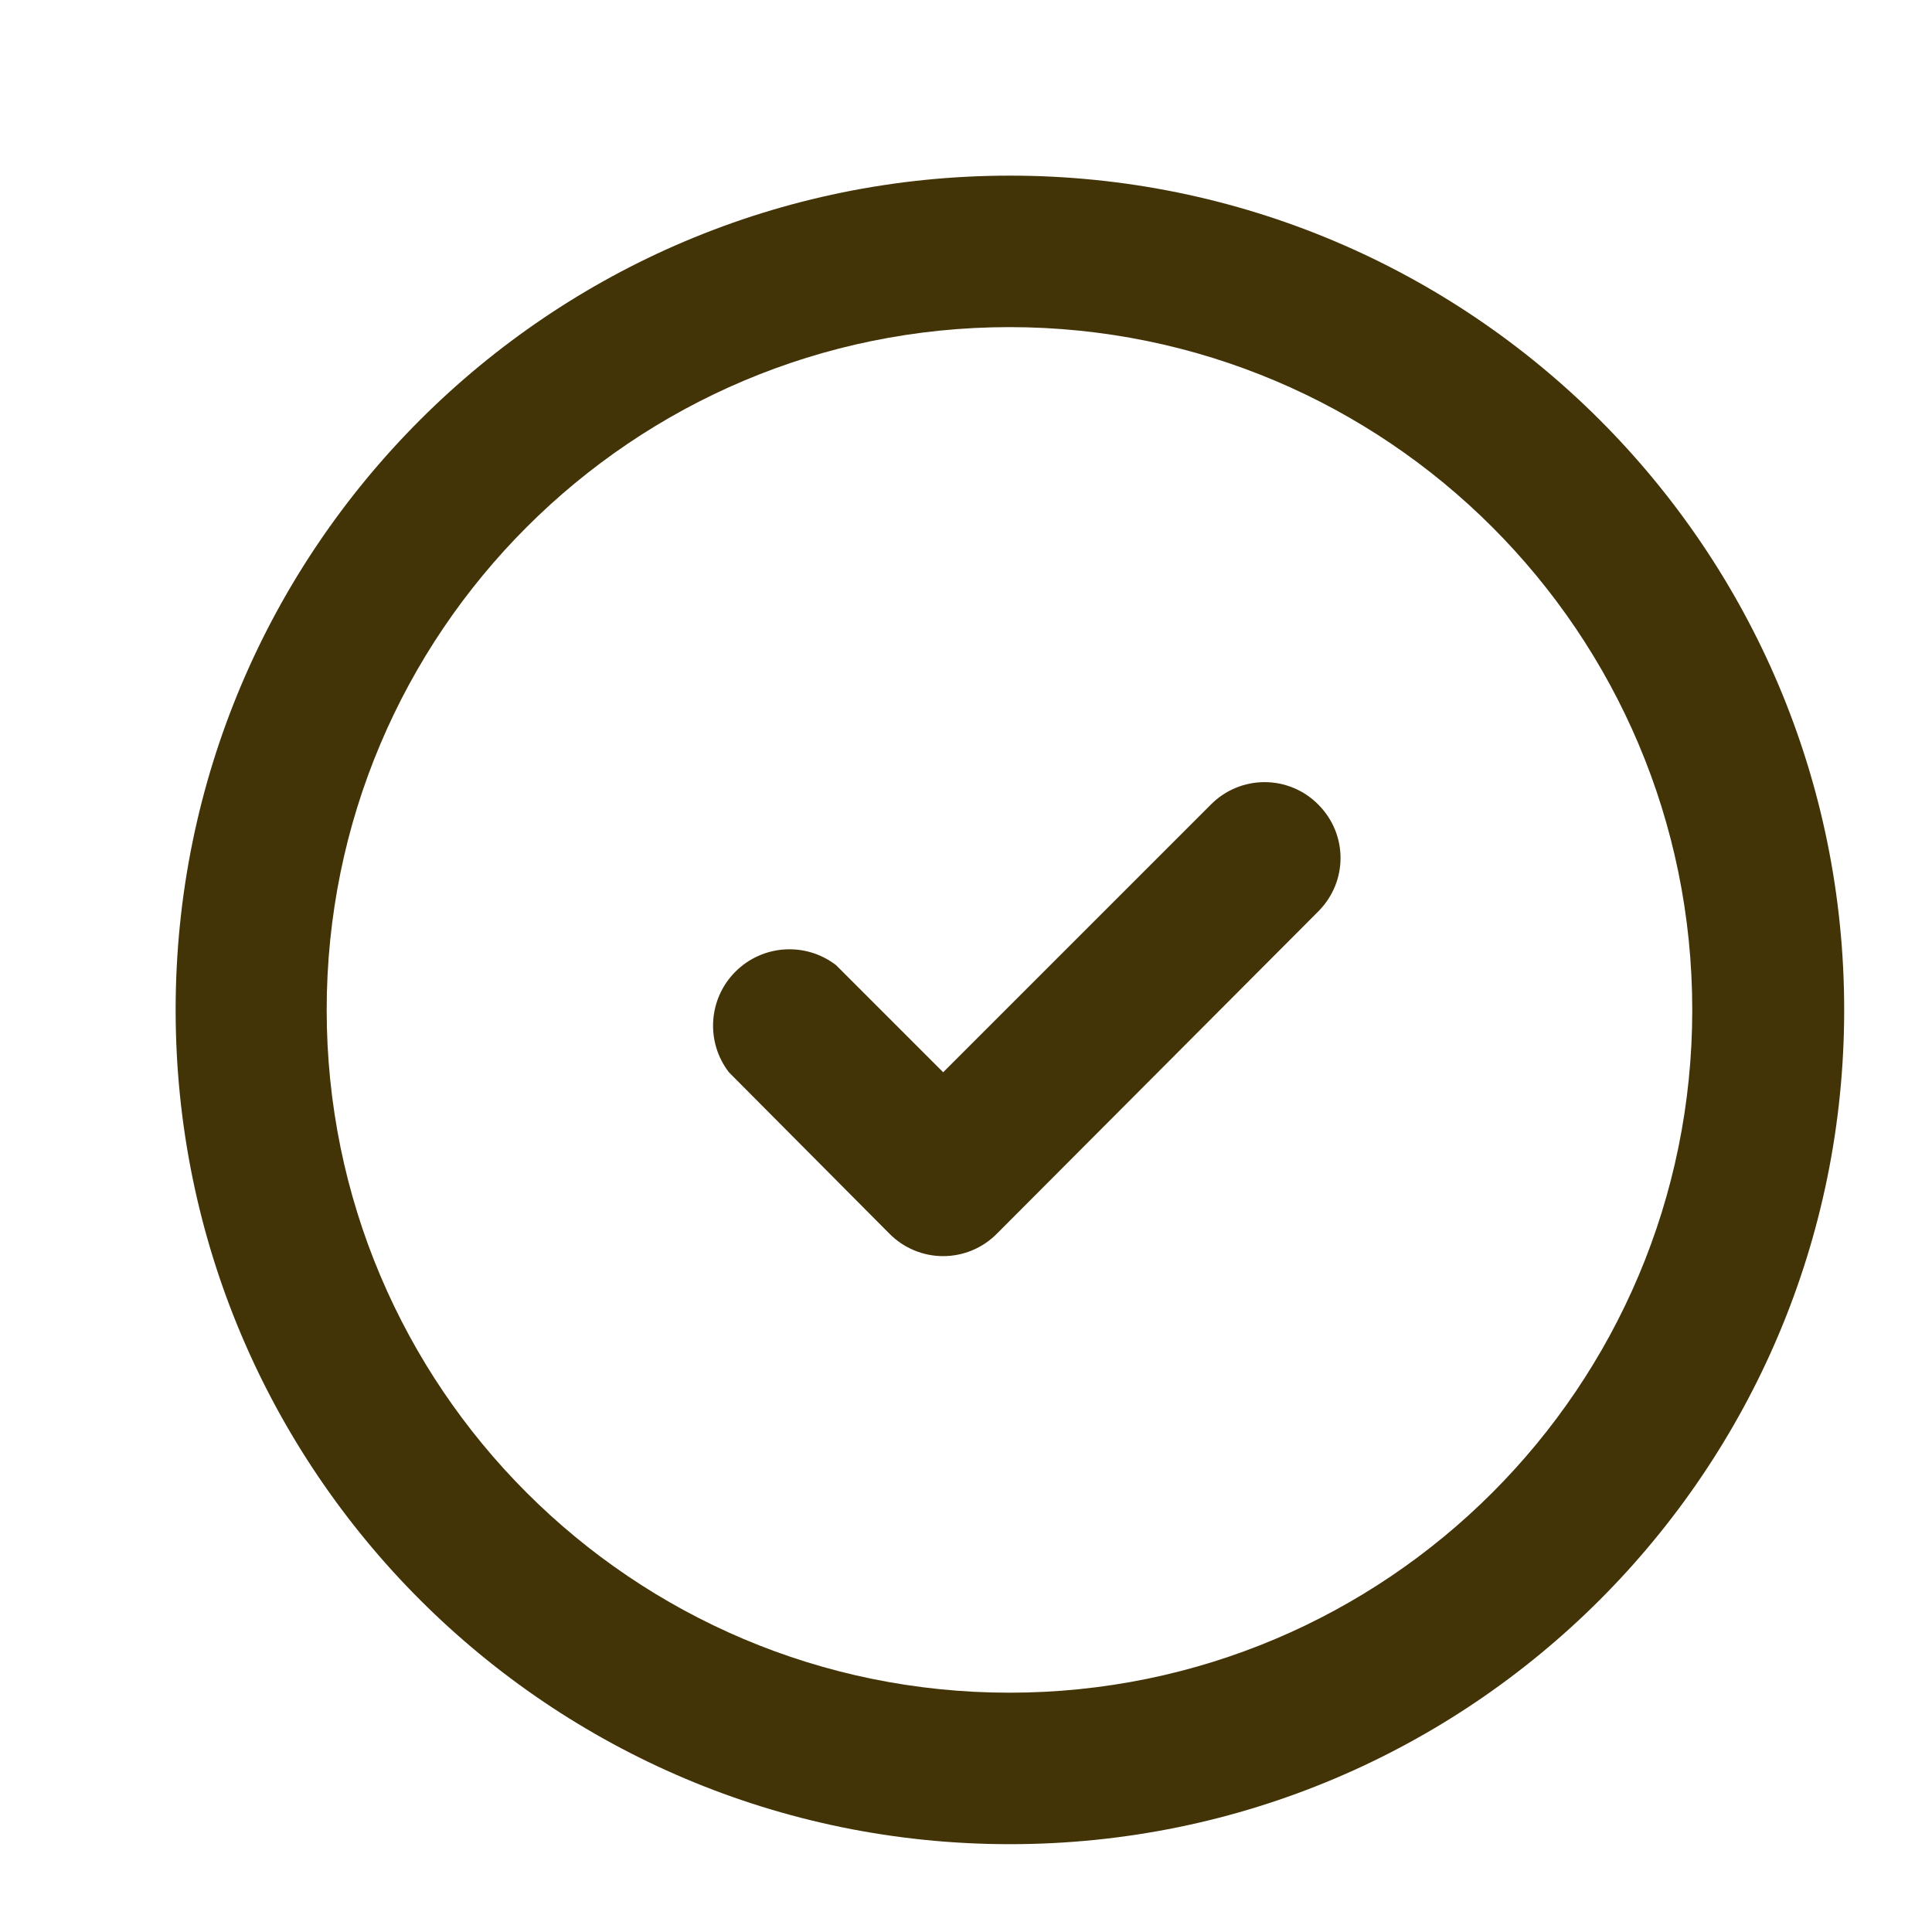
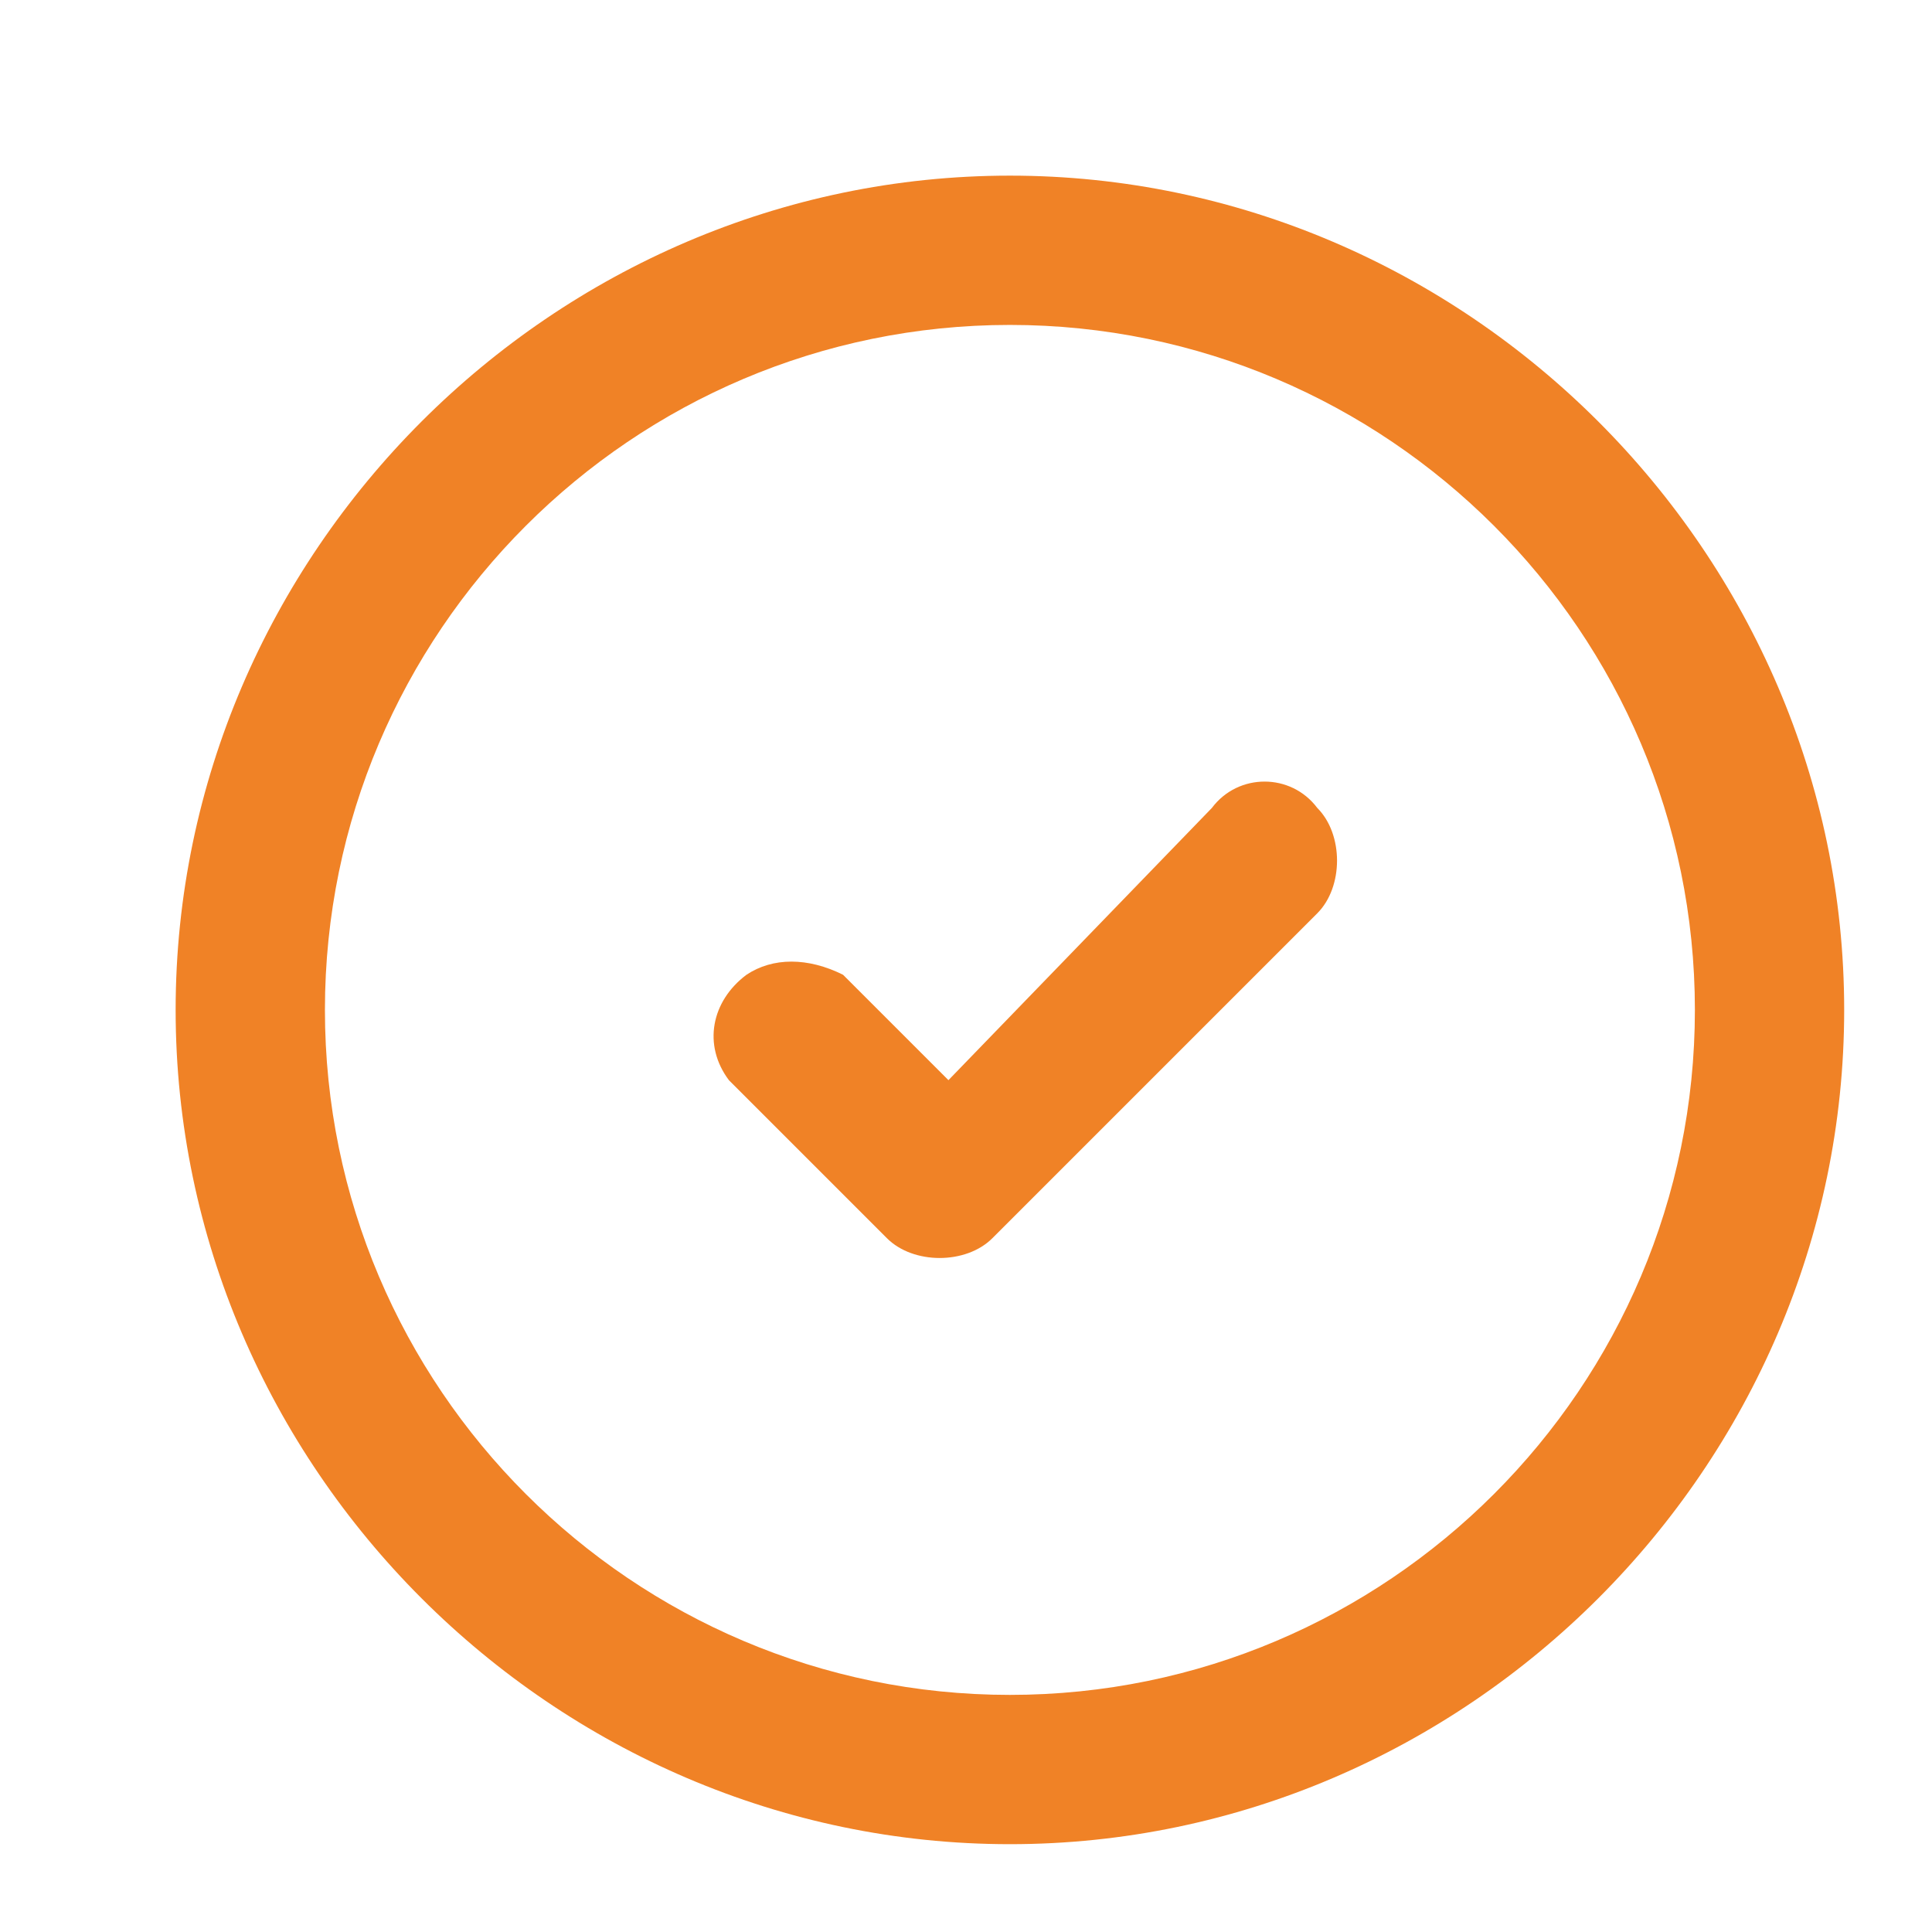
- <svg xmlns="http://www.w3.org/2000/svg" xmlns:xlink="http://www.w3.org/1999/xlink" width="22" height="22" viewBox="0 0 22 22">
-   <defs>
-     <path id="81qha" d="M7868 1970.5a9.5 9.5 0 1 1-19 0 9.5 9.5 0 0 1 19 0zm-1.73 0a7.77 7.77 0 1 0-15.55 0 7.77 7.77 0 0 0 15.55 0zm-4.26-2.34c.34.34.34.88 0 1.22l-3.66 3.67a.86.86 0 0 1-1.22 0l-1.83-1.84a.87.87 0 0 1 1.22-1.22l1.22 1.22 3.05-3.05a.86.86 0 0 1 1.22 0z" />
-   </defs>
+ <svg xmlns="http://www.w3.org/2000/svg" version="1.1" id="Layer_1" x="0px" y="0px" viewBox="0 0 22 22" style="enable-background:new 0 0 22 22;" xml:space="preserve">
+   <style type="text/css">
+ 	.st0{fill:#F08226;}
+ </style>
  <g>
    <g transform="translate(-7847 -1959)">
-       <use fill="#433407" xlink:href="#81qha" />
+       <g>
+         <path id="_x38_1qha" class="st0" d="M7868,1970.5c0,5.2-4.3,9.5-9.5,9.5s-9.5-4.3-9.5-9.5l0,0c0-5.2,4.3-9.5,9.5-9.5     S7868,1965.3,7868,1970.5z M7866.3,1970.5c0-4.3-3.5-7.8-7.8-7.8s-7.8,3.5-7.8,7.8s3.5,7.8,7.8,7.8S7866.3,1974.8,7866.3,1970.5z      M7862,1968.2c0.3,0.3,0.3,0.9,0,1.2l-3.7,3.7c-0.3,0.3-0.9,0.3-1.2,0c0,0,0,0,0,0l-1.8-1.8c-0.3-0.4-0.2-0.9,0.2-1.2     c0.3-0.2,0.7-0.2,1.1,0l1.2,1.2l3-3.1C7861.1,1967.8,7861.7,1967.8,7862,1968.2C7862,1968.2,7862,1968.2,7862,1968.2z" />
+       </g>
    </g>
  </g>
</svg>
